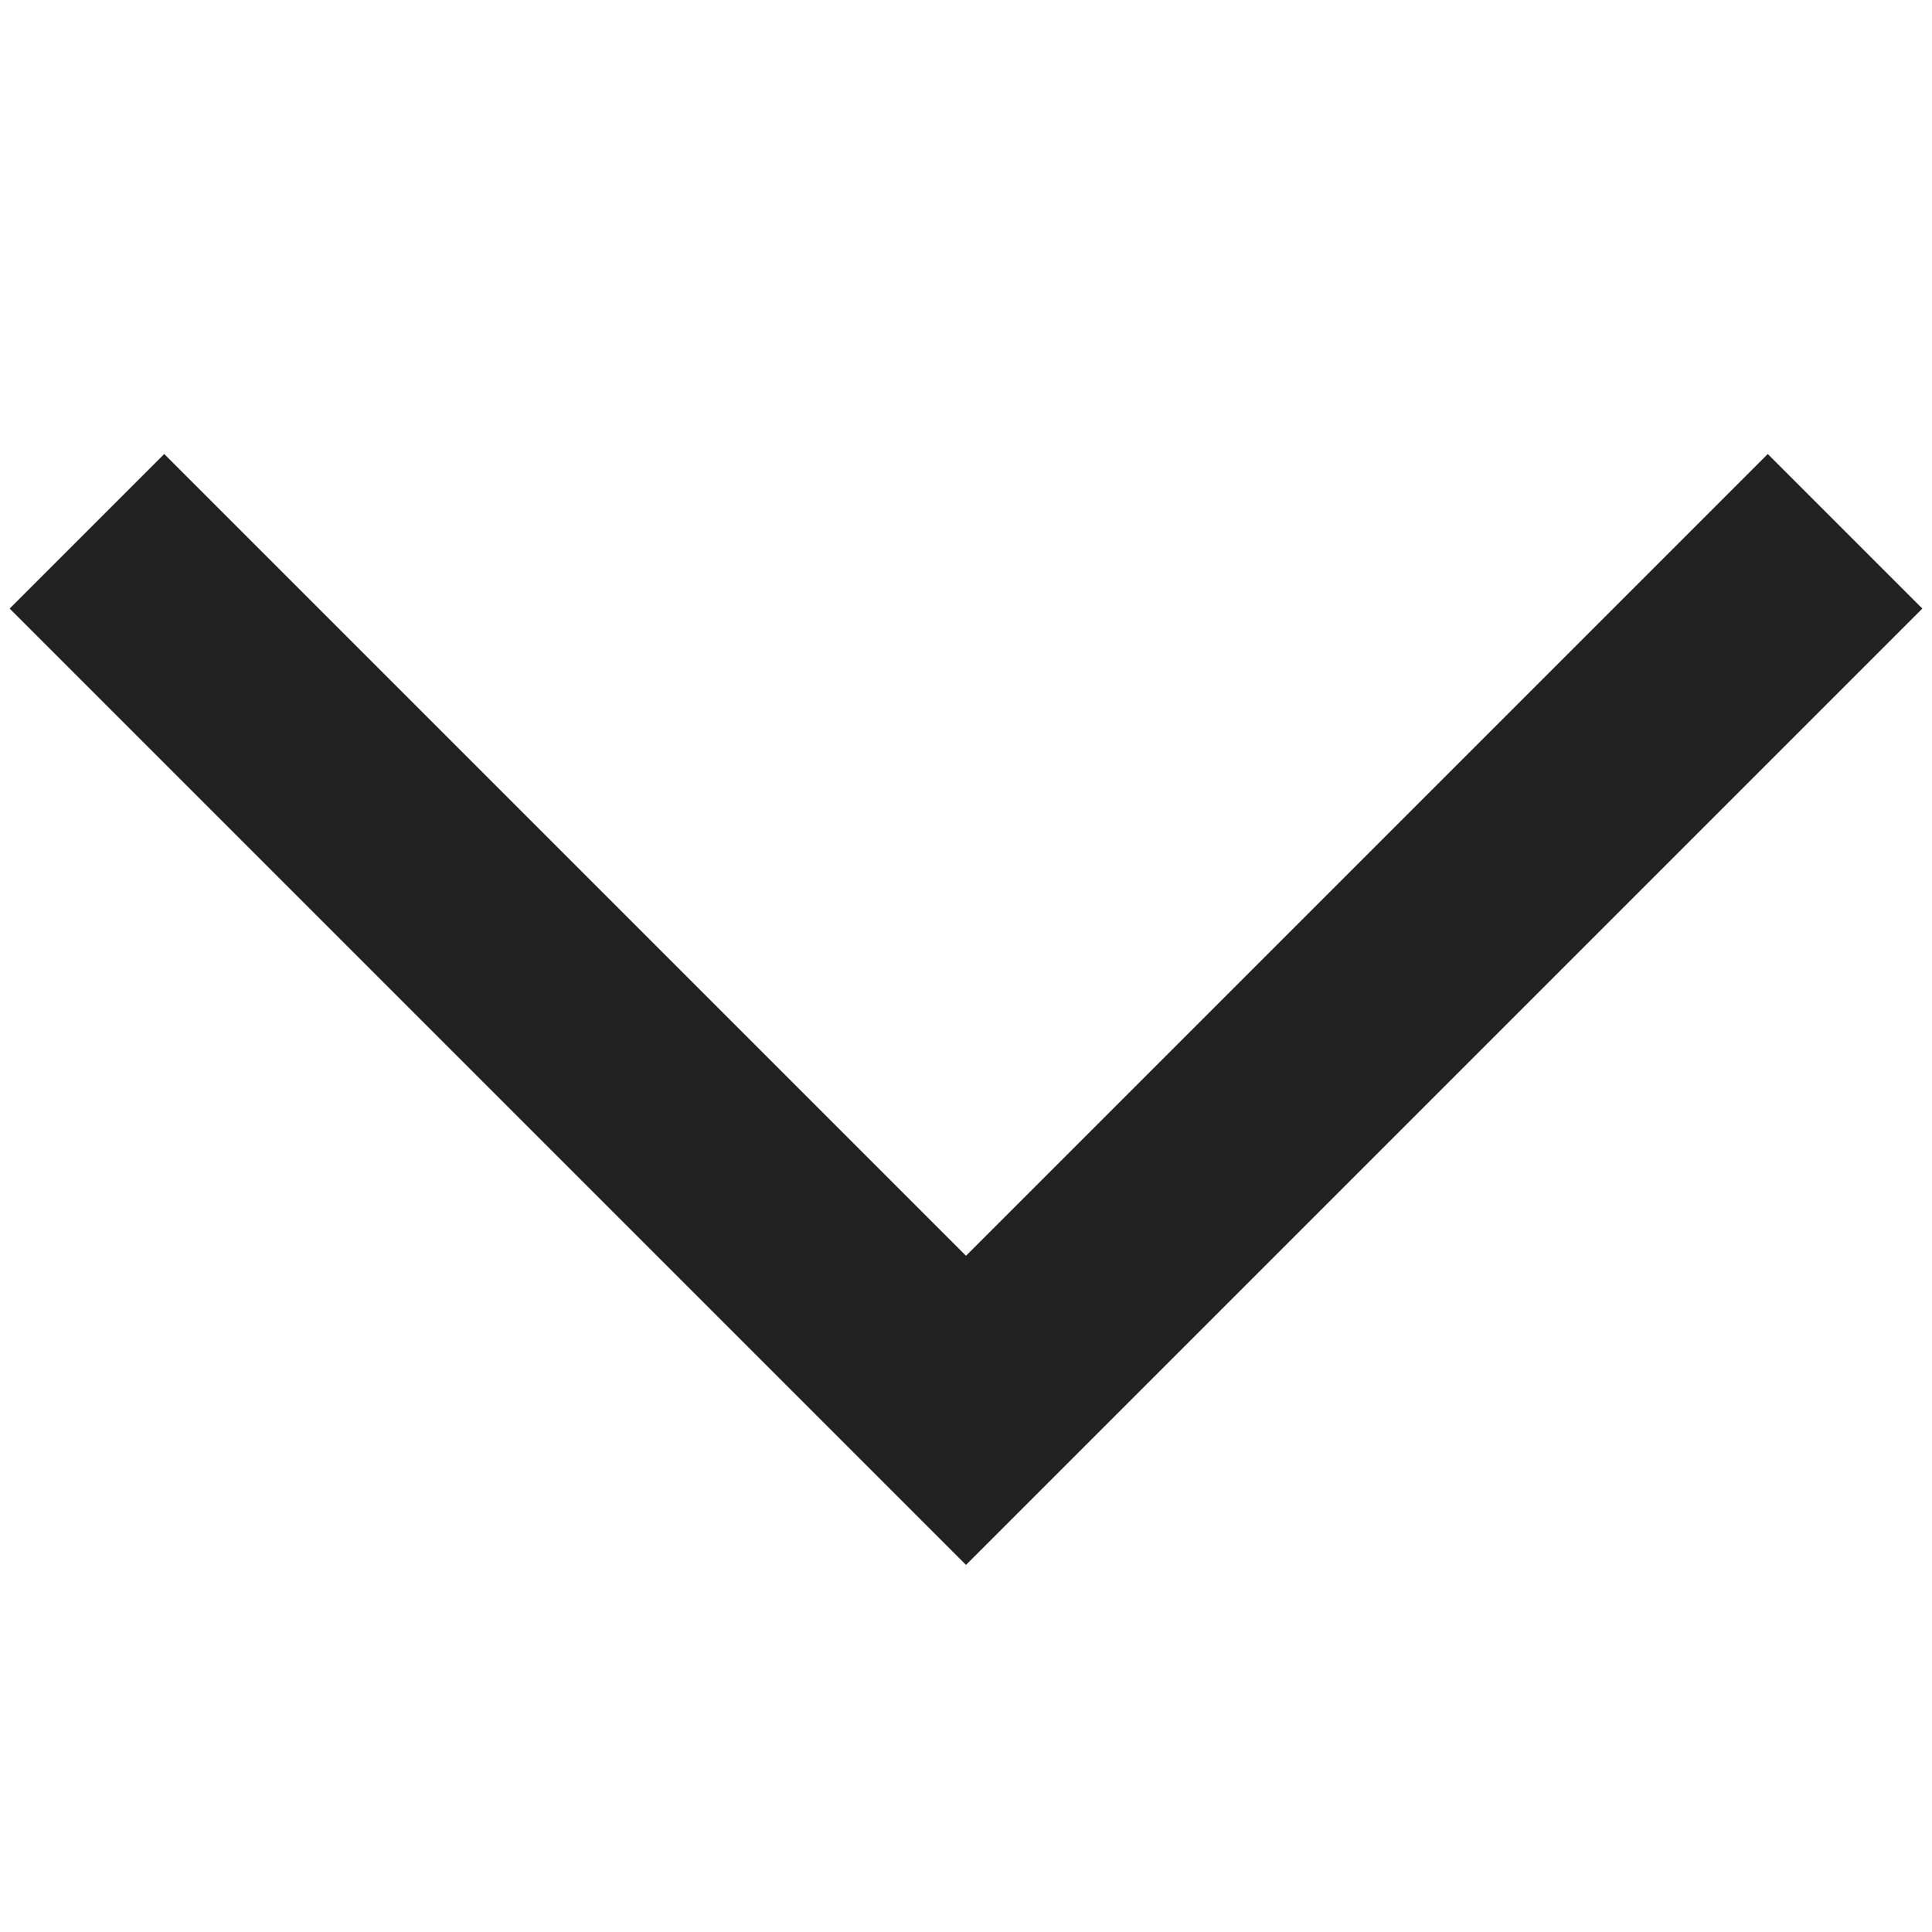
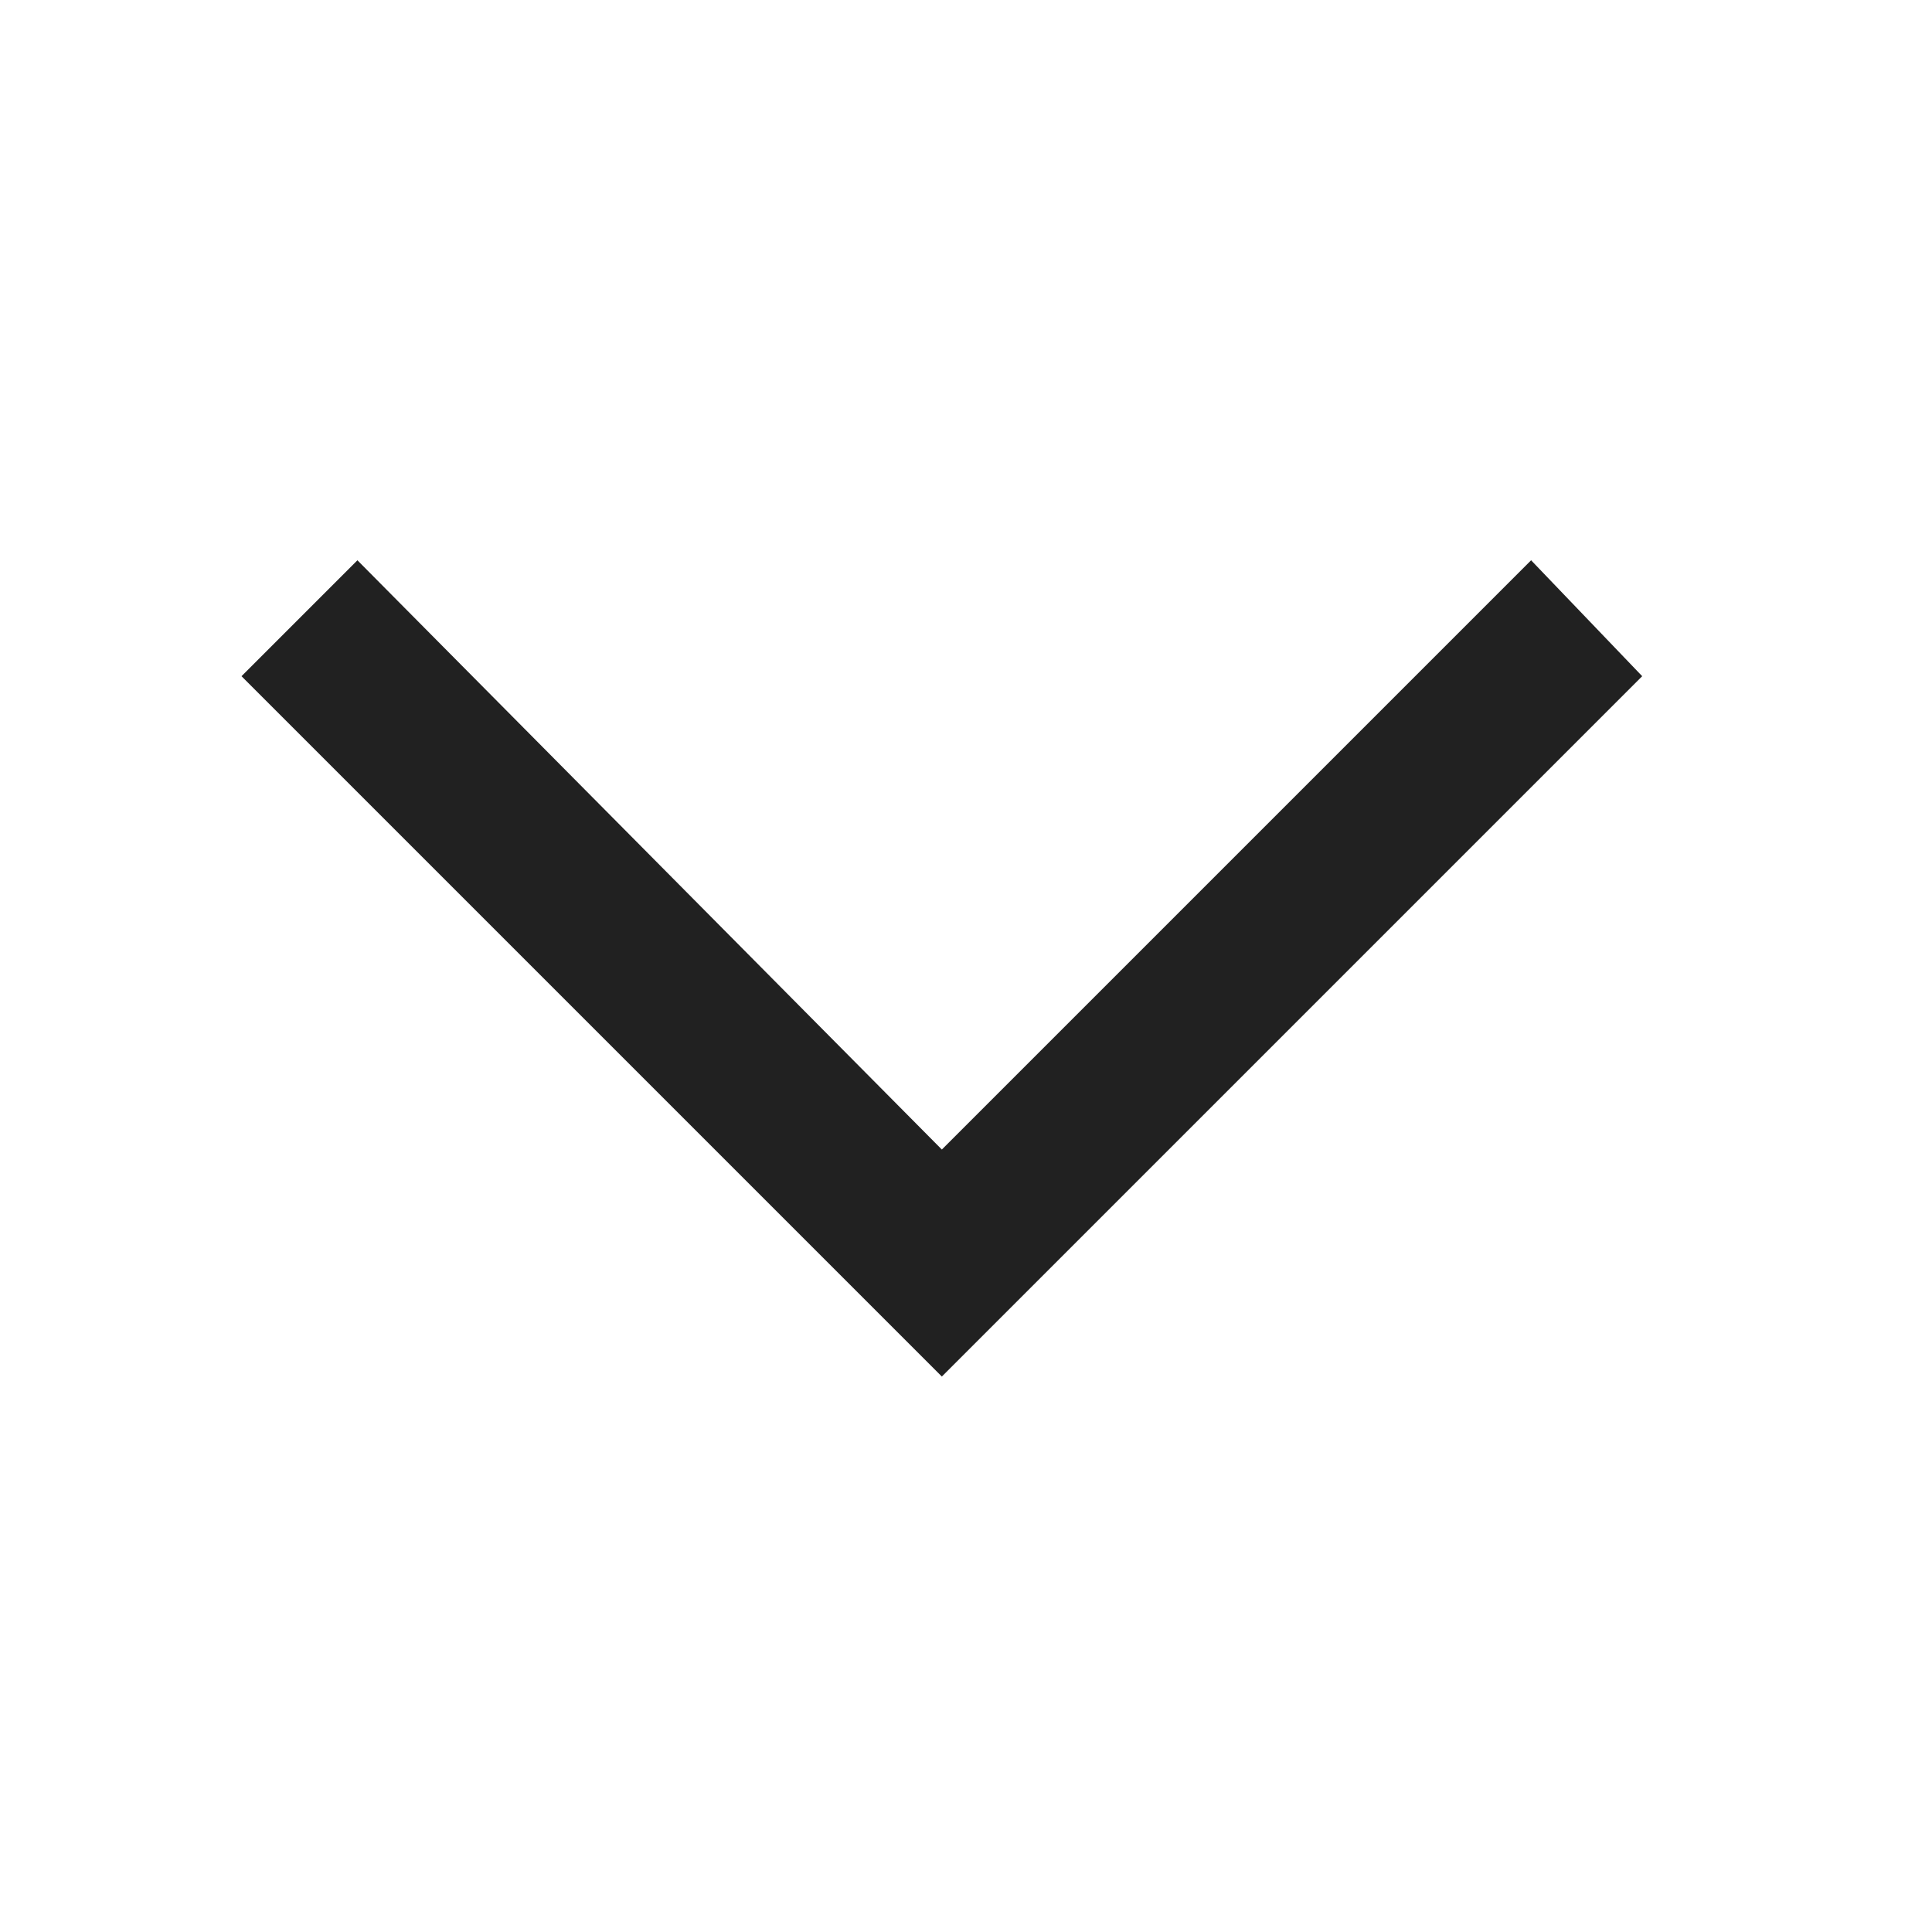
<svg xmlns="http://www.w3.org/2000/svg" version="1.1" id="Capa_1" x="0px" y="0px" viewBox="0 0 40 40" style="enable-background:new 0 0 40 40;" xml:space="preserve">
  <style type="text/css">
	.st0{fill:#212121;}
</style>
-   <path class="st0" d="M36.6,9.4l3.2,3.2L20,32.4L0.2,12.6l3.2-3.2L20,26L36.6,9.4z" />
+   <path class="st0" d="M19.5,23.8l12.2-12.2L34,14L19.5,28.5L5,14l2.4-2.4L19.5,23.8z" />
</svg>
